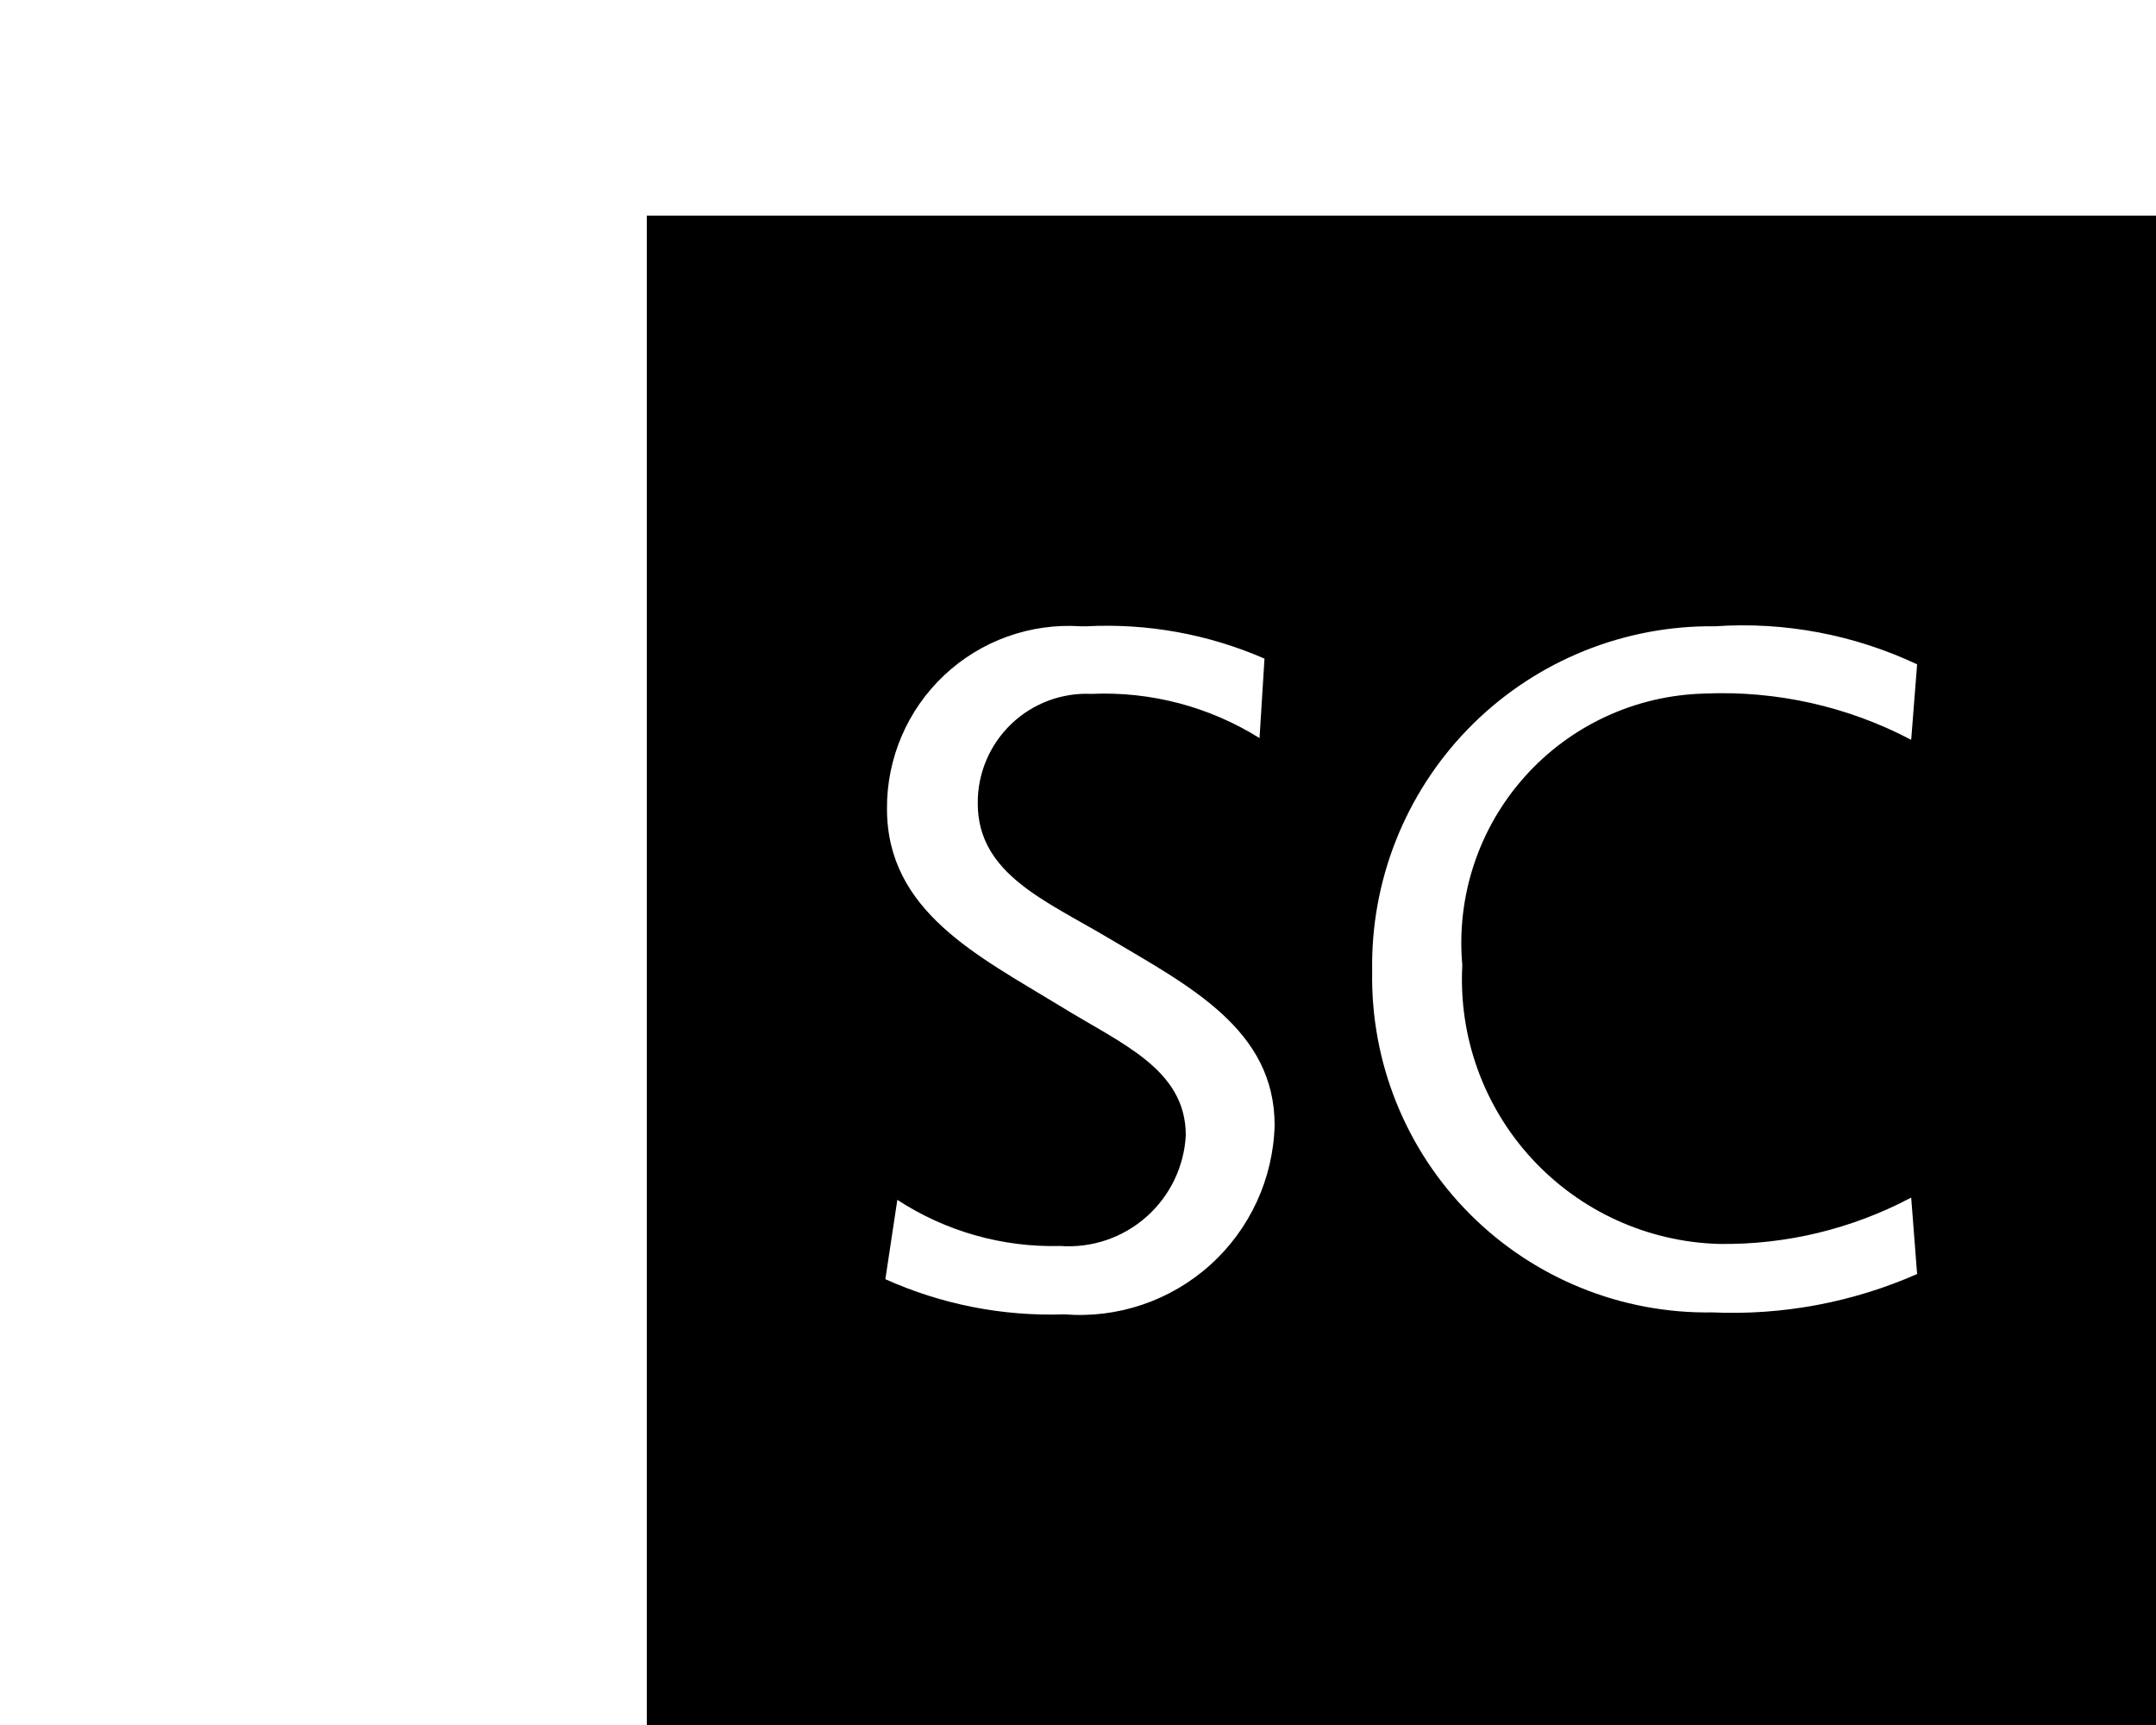
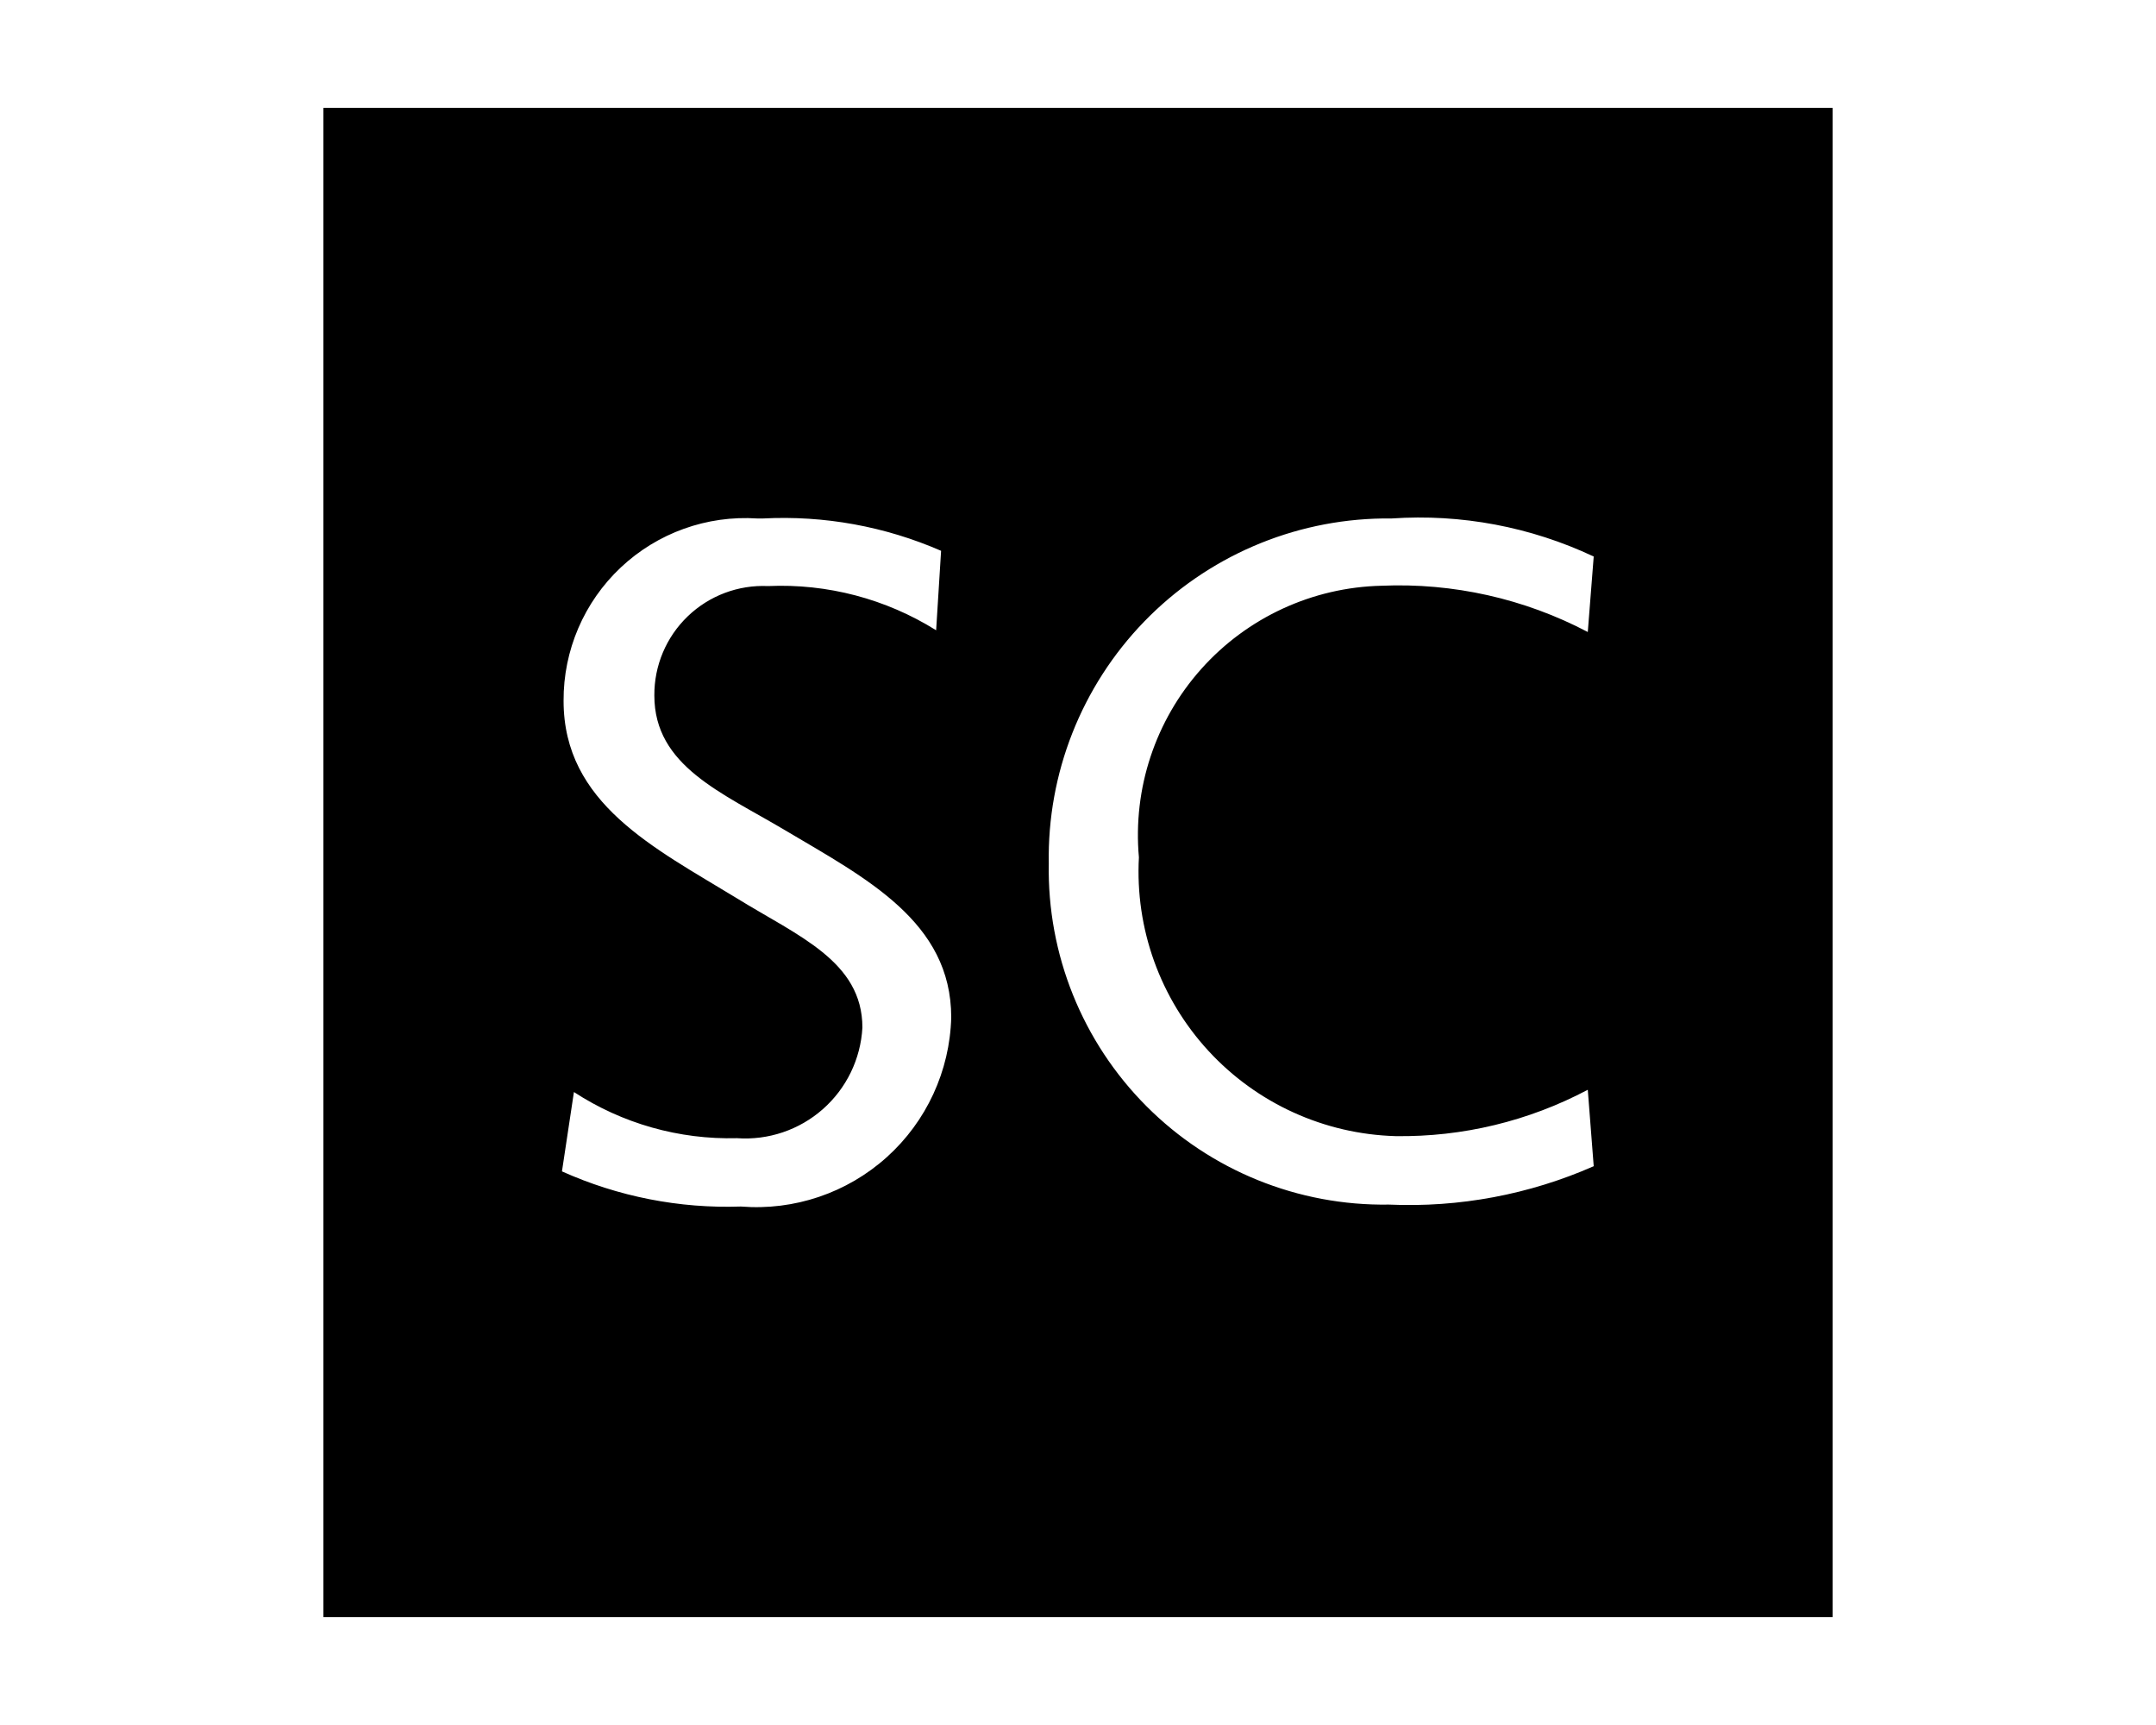
- <svg xmlns="http://www.w3.org/2000/svg" id="ICONS_HERE_" data-name="ICONS HERE!" viewBox="0 0 20 16">
-   <path id="scopus" d="M6,2V16H20V2Zm4.025,3.809c.018,0,.035,0,.053,0a3.658,3.658,0,0,1,1.652.3l-.046.737a2.713,2.713,0,0,0-1.559-.41A1.009,1.009,0,0,0,9.07,7.451c0,.654.625.9,1.213,1.25.756.448,1.541.85,1.541,1.736a1.807,1.807,0,0,1-1.951,1.754,3.736,3.736,0,0,1-1.66-.326l.111-.736a2.64,2.64,0,0,0,1.512.428A1.088,1.088,0,0,0,11,10.531c0-.616-.6-.85-1.166-1.2-.765-.467-1.606-.878-1.606-1.83A1.686,1.686,0,0,1,10.025,5.809Zm5.8,0c.028,0,.056,0,.084,0a3.79,3.79,0,0,1,1.875.353l-.055.7a3.766,3.766,0,0,0-1.914-.429,2.313,2.313,0,0,0-2.25,2.519,2.454,2.454,0,0,0,2.381,2.586,3.694,3.694,0,0,0,1.783-.43l.055.709a4.249,4.249,0,0,1-1.9.356A3.106,3.106,0,0,1,12.729,9.01,3.144,3.144,0,0,1,15.828,5.809Z" />
+ <svg xmlns="http://www.w3.org/2000/svg" viewBox="0 0 20 16">
+   <g id="Icons">
+     <path id="scopus" d="M3,1V15H17V1ZM7.025,4.809c.018,0,.035,0,.053,0a3.658,3.658,0,0,1,1.652.3l-.046.737a2.713,2.713,0,0,0-1.559-.41A1.009,1.009,0,0,0,6.07,6.451c0,.654.625.9,1.213,1.25.756.448,1.541.85,1.541,1.736a1.807,1.807,0,0,1-1.951,1.754,3.736,3.736,0,0,1-1.66-.326l.111-.736a2.64,2.64,0,0,0,1.512.428A1.088,1.088,0,0,0,8,9.531c0-.616-.6-.85-1.166-1.2-.765-.467-1.606-.878-1.606-1.83A1.686,1.686,0,0,1,7.025,4.809Zm5.8,0c.028,0,.056,0,.084,0a3.79,3.79,0,0,1,1.875.353l-.055.7a3.766,3.766,0,0,0-1.914-.429,2.313,2.313,0,0,0-2.25,2.519,2.454,2.454,0,0,0,2.381,2.586,3.694,3.694,0,0,0,1.783-.43l.055.709a4.249,4.249,0,0,1-1.9.356A3.106,3.106,0,0,1,9.729,8.01,3.144,3.144,0,0,1,12.828,4.809Z" />
+   </g>
</svg>
